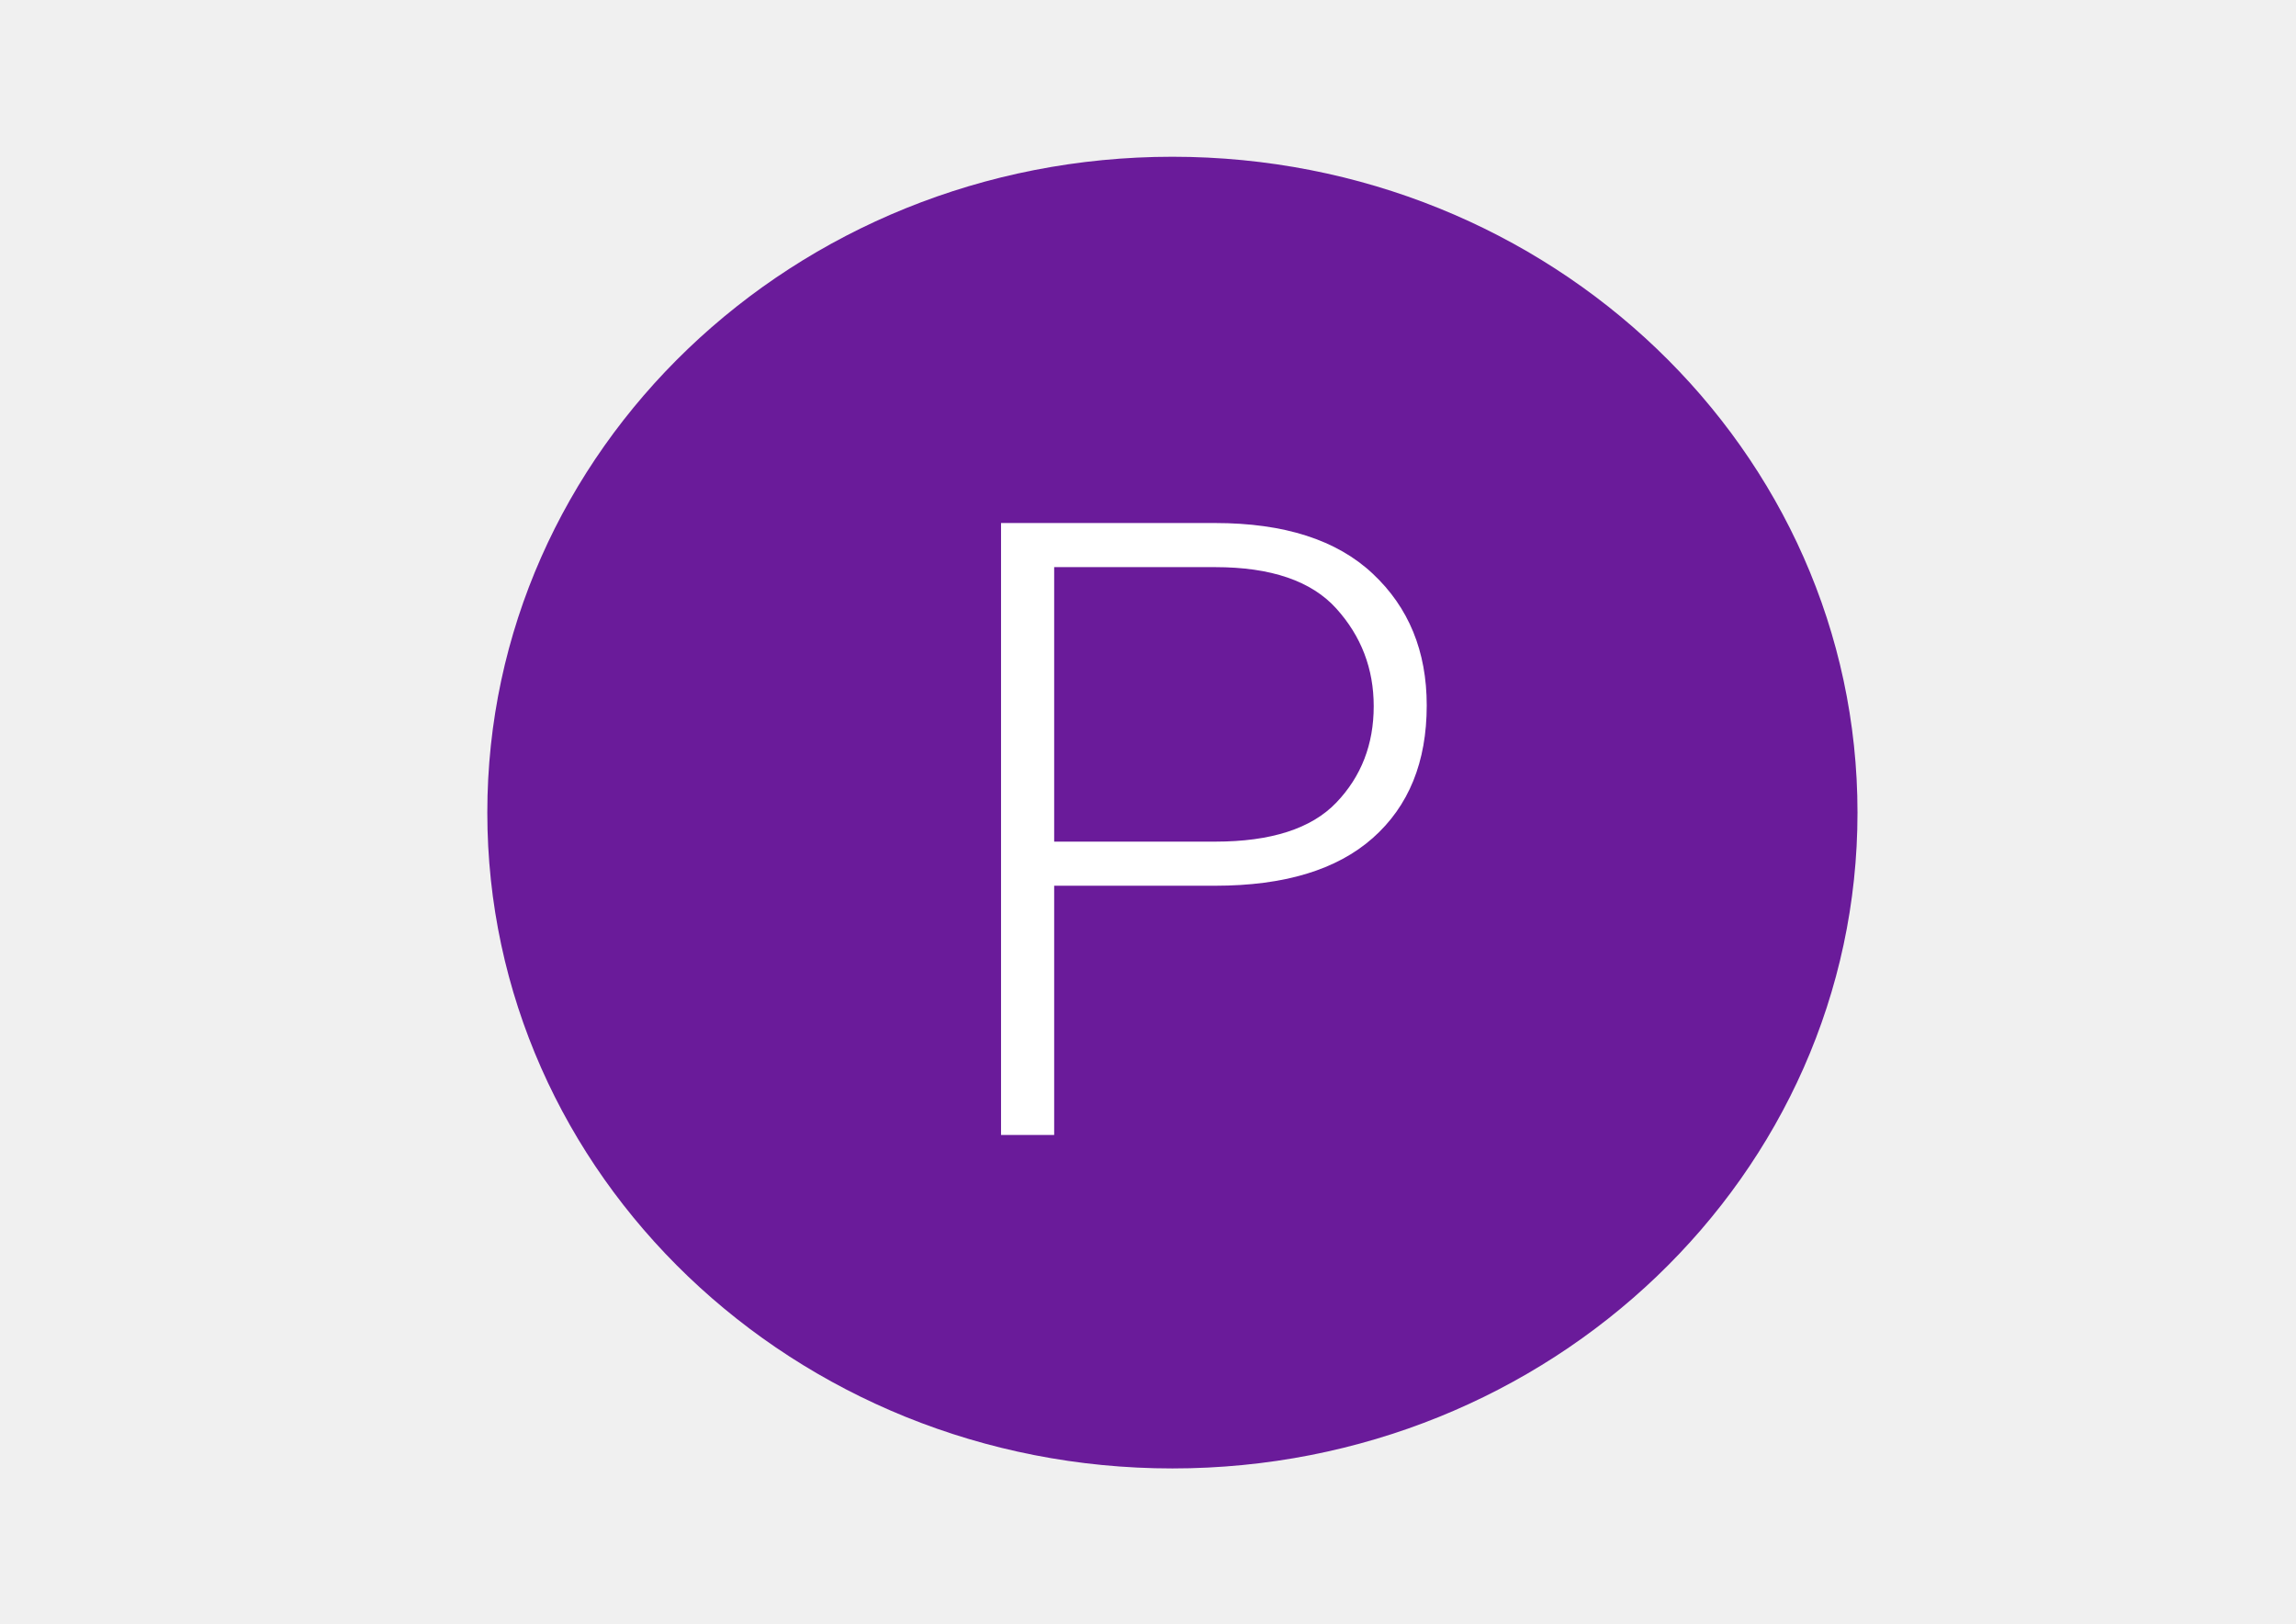
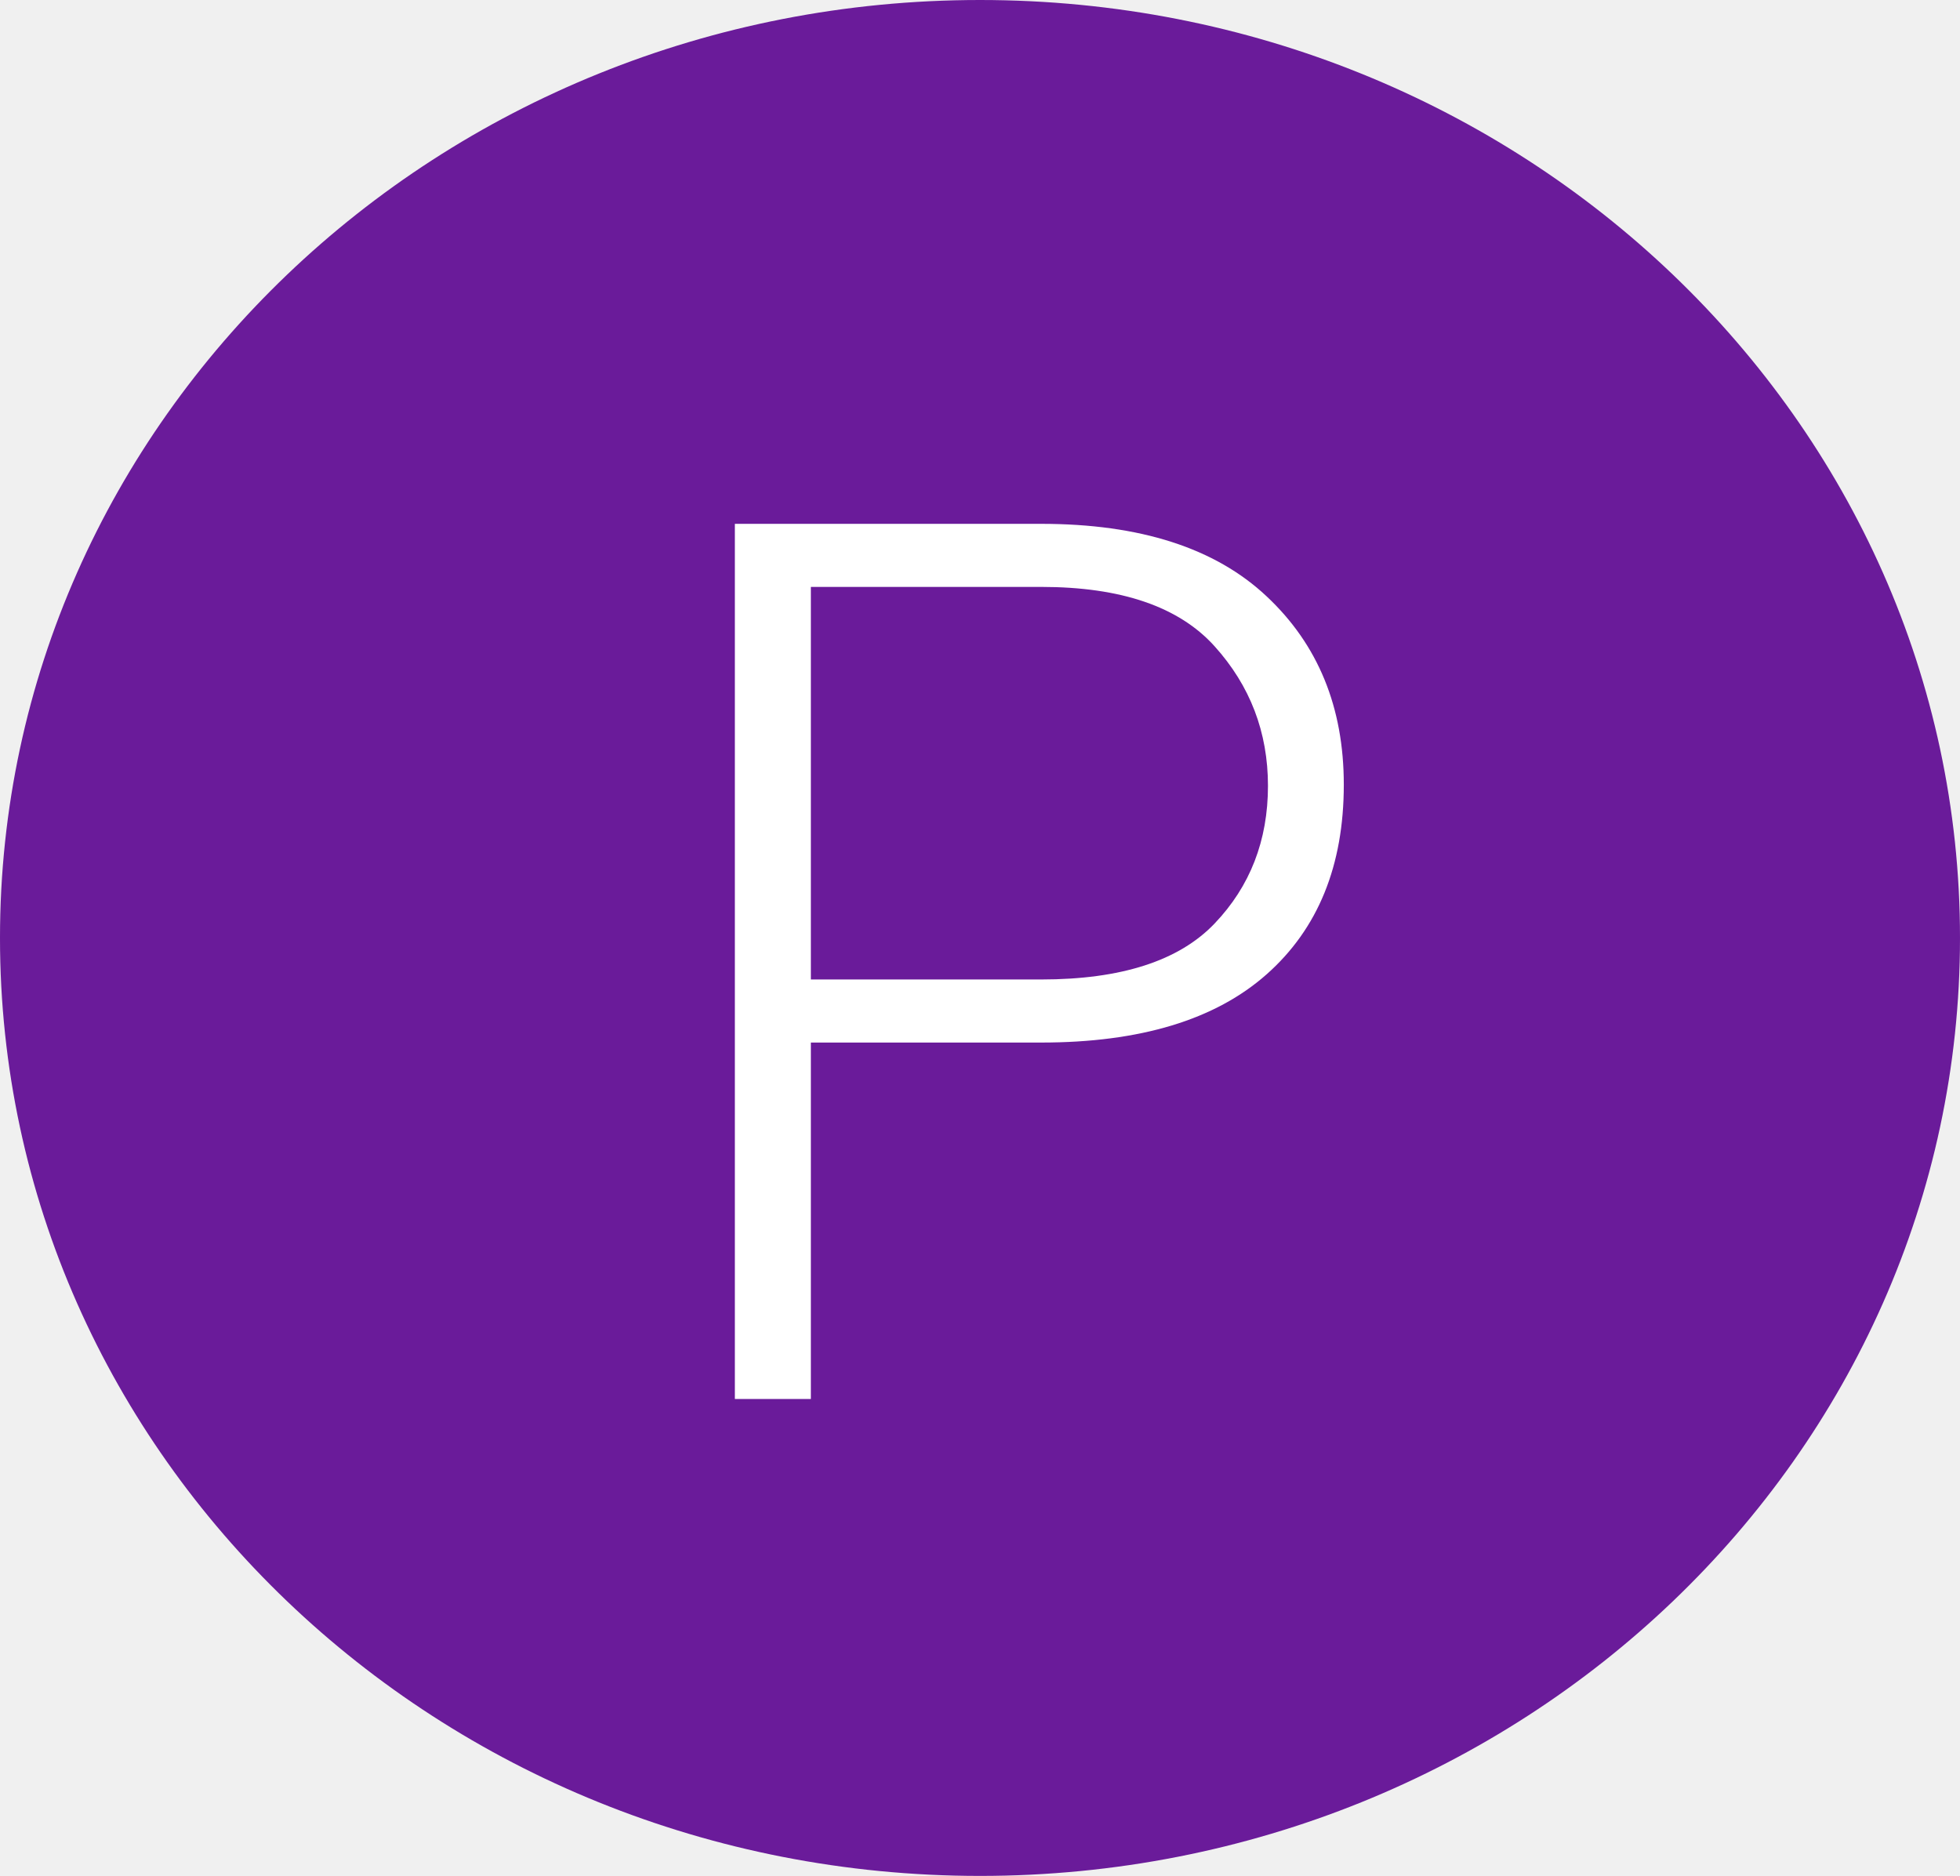
- <svg xmlns="http://www.w3.org/2000/svg" width="297mm" height="210mm" viewBox="0 0 297 210" version="1.1" id="svg8">
+ <svg xmlns="http://www.w3.org/2000/svg" width="177.24mm" height="169.646mm" viewBox="0 0 177.24 169.646" version="1.1" id="svg8">
  <defs id="defs2" />
-   <g id="layer1" transform="translate(0,-87)">
+   <g id="layer1" transform="translate(-63.03715,-107.273)">
    <ellipse style="fill:#6a1b9a;fill-opacity:1;stroke:none;stroke-width:1.763;stroke-opacity:1" id="path12" cx="151.657" cy="192.096" rx="88.62" ry="84.823" />
    <text xml:space="preserve" style="font-style:normal;font-variant:normal;font-weight:normal;font-stretch:normal;font-size:70.527px;line-height:1.25;font-family:Roboto;-inkscape-font-specification:Roboto;letter-spacing:0px;word-spacing:0px;fill:#000000;fill-opacity:1;stroke:none;stroke-width:1.763;stroke-opacity:1" x="117.566" y="236.964" id="text4528" transform="scale(1.013582,0.9865996)">
      <tspan id="tspan4526" x="117.566" y="236.964" style="font-style:normal;font-variant:normal;font-weight:300;font-stretch:normal;font-size:112.842px;font-family:Roboto;-inkscape-font-specification:'Roboto Light';fill:#ffffff;fill-opacity:1;stroke:none;stroke-width:1.763;stroke-opacity:1">P</tspan>
    </text>
  </g>
</svg>
